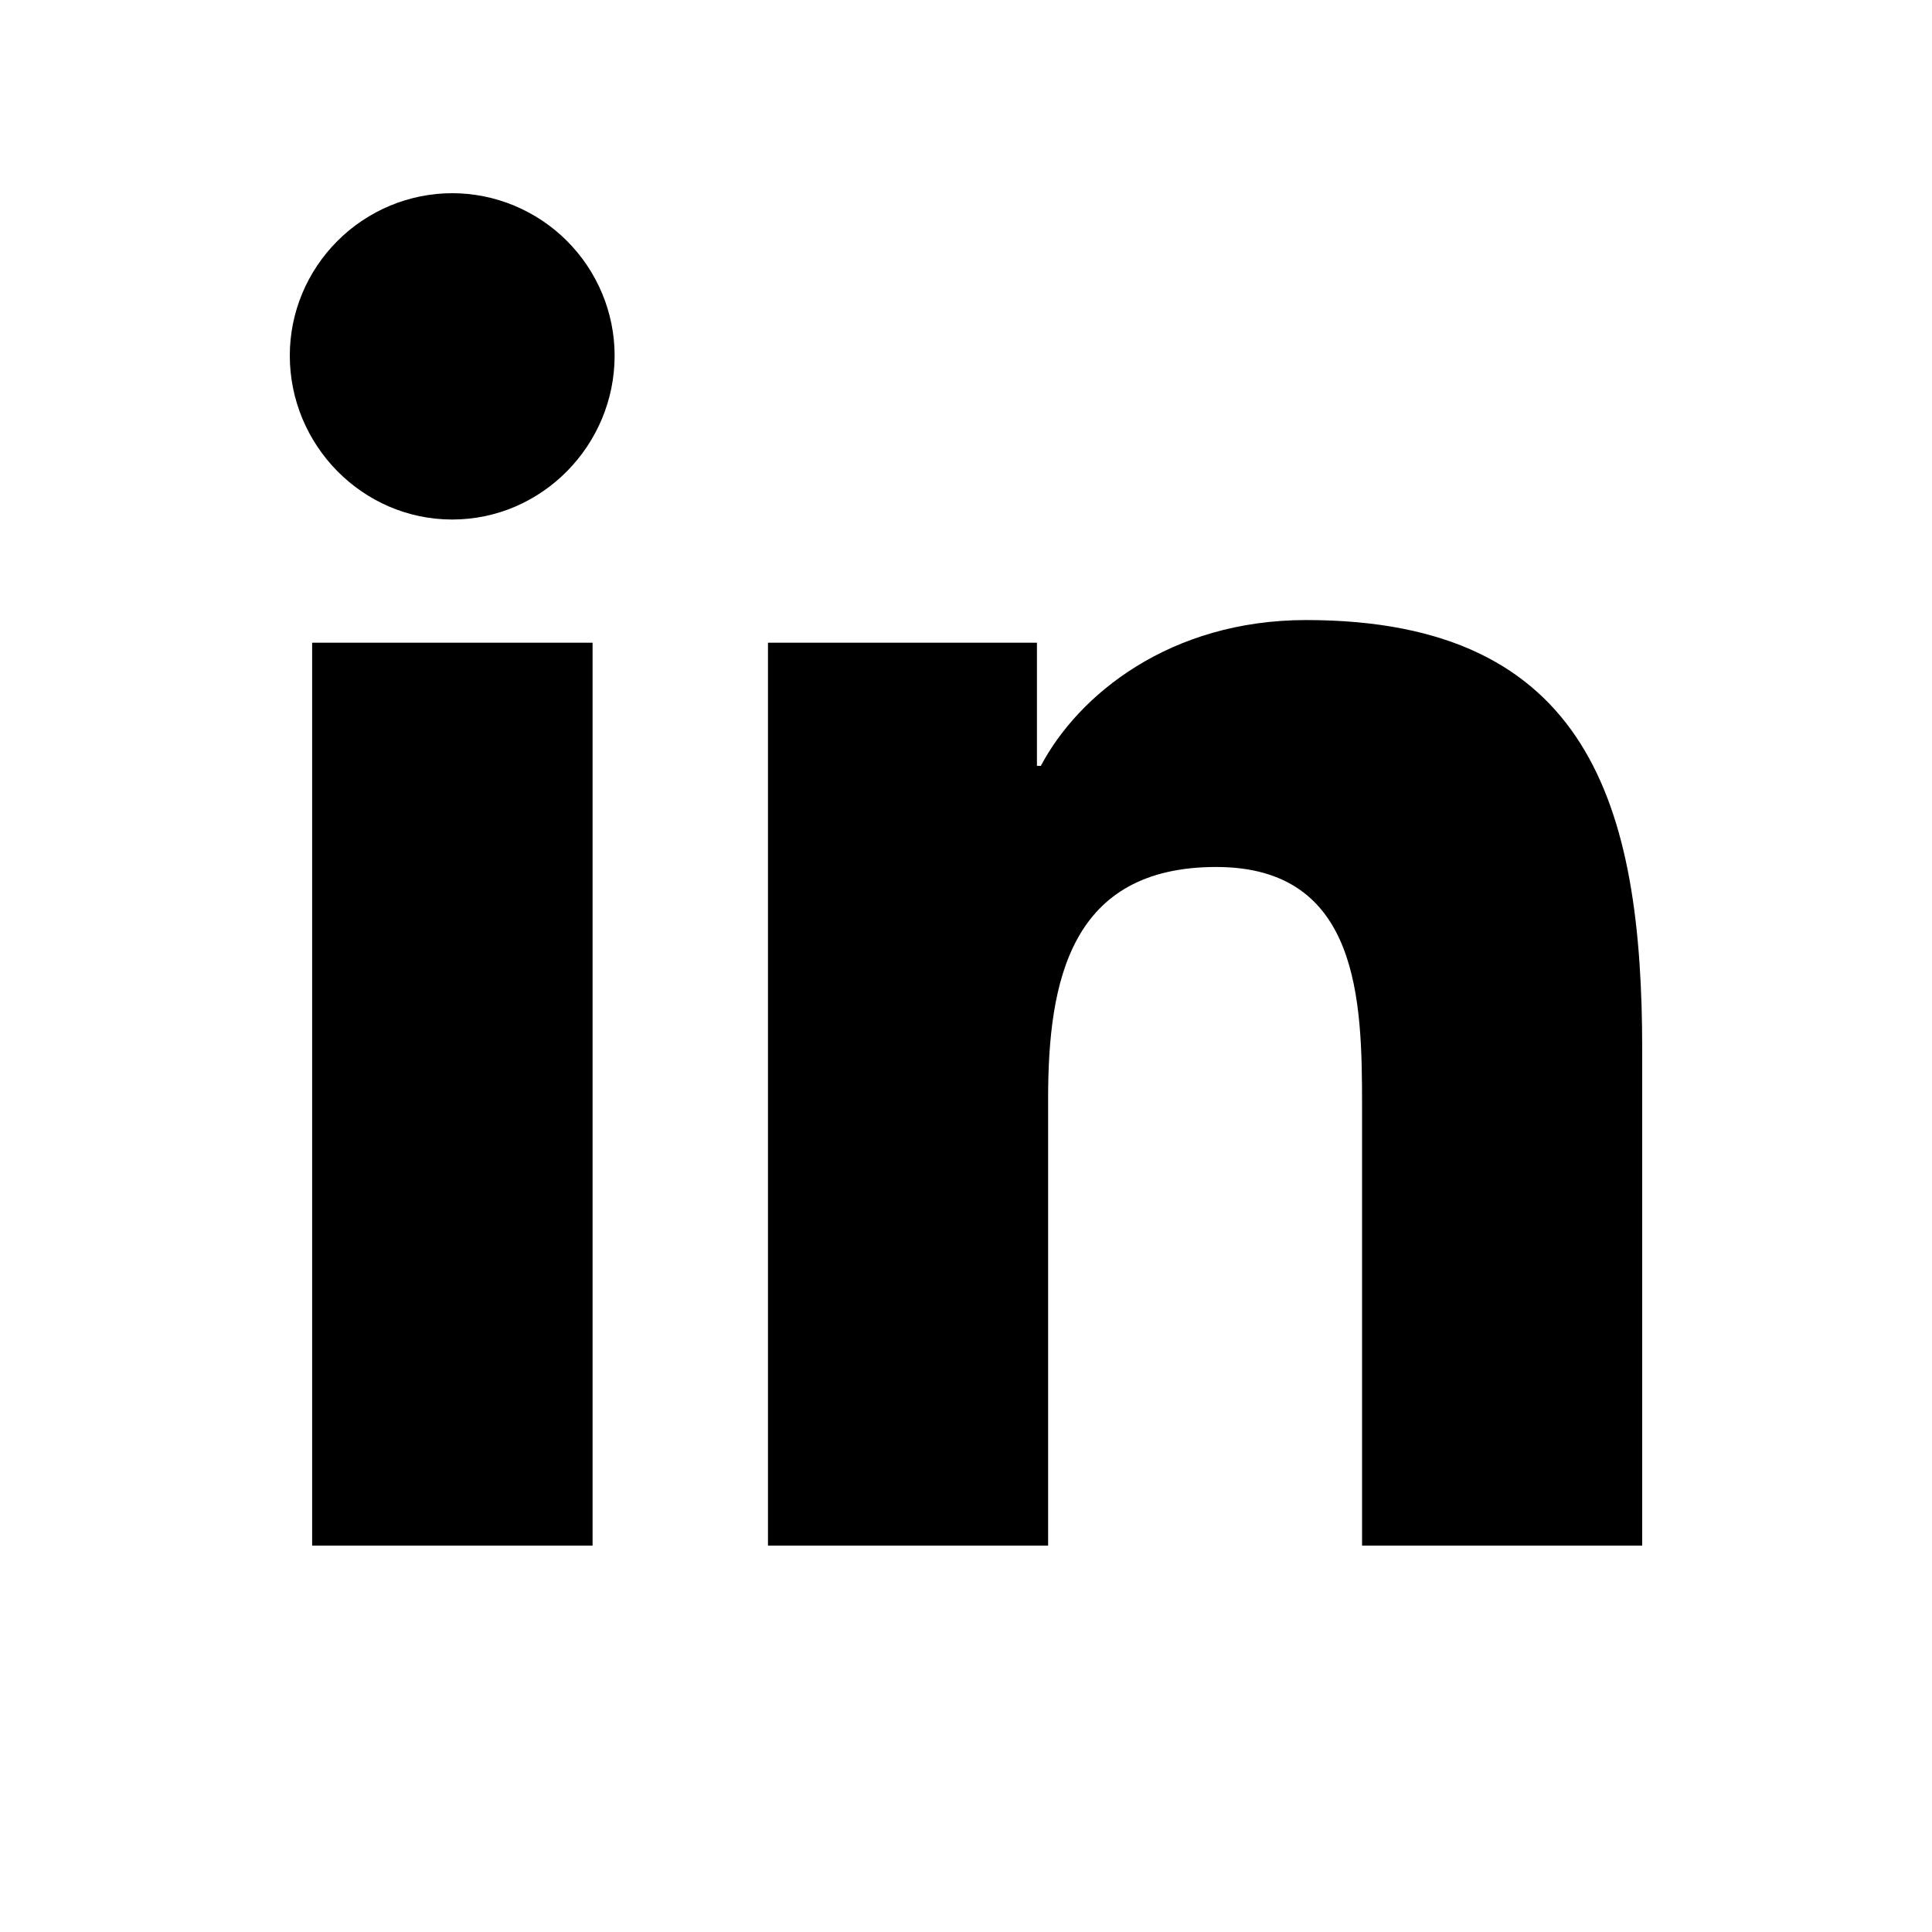
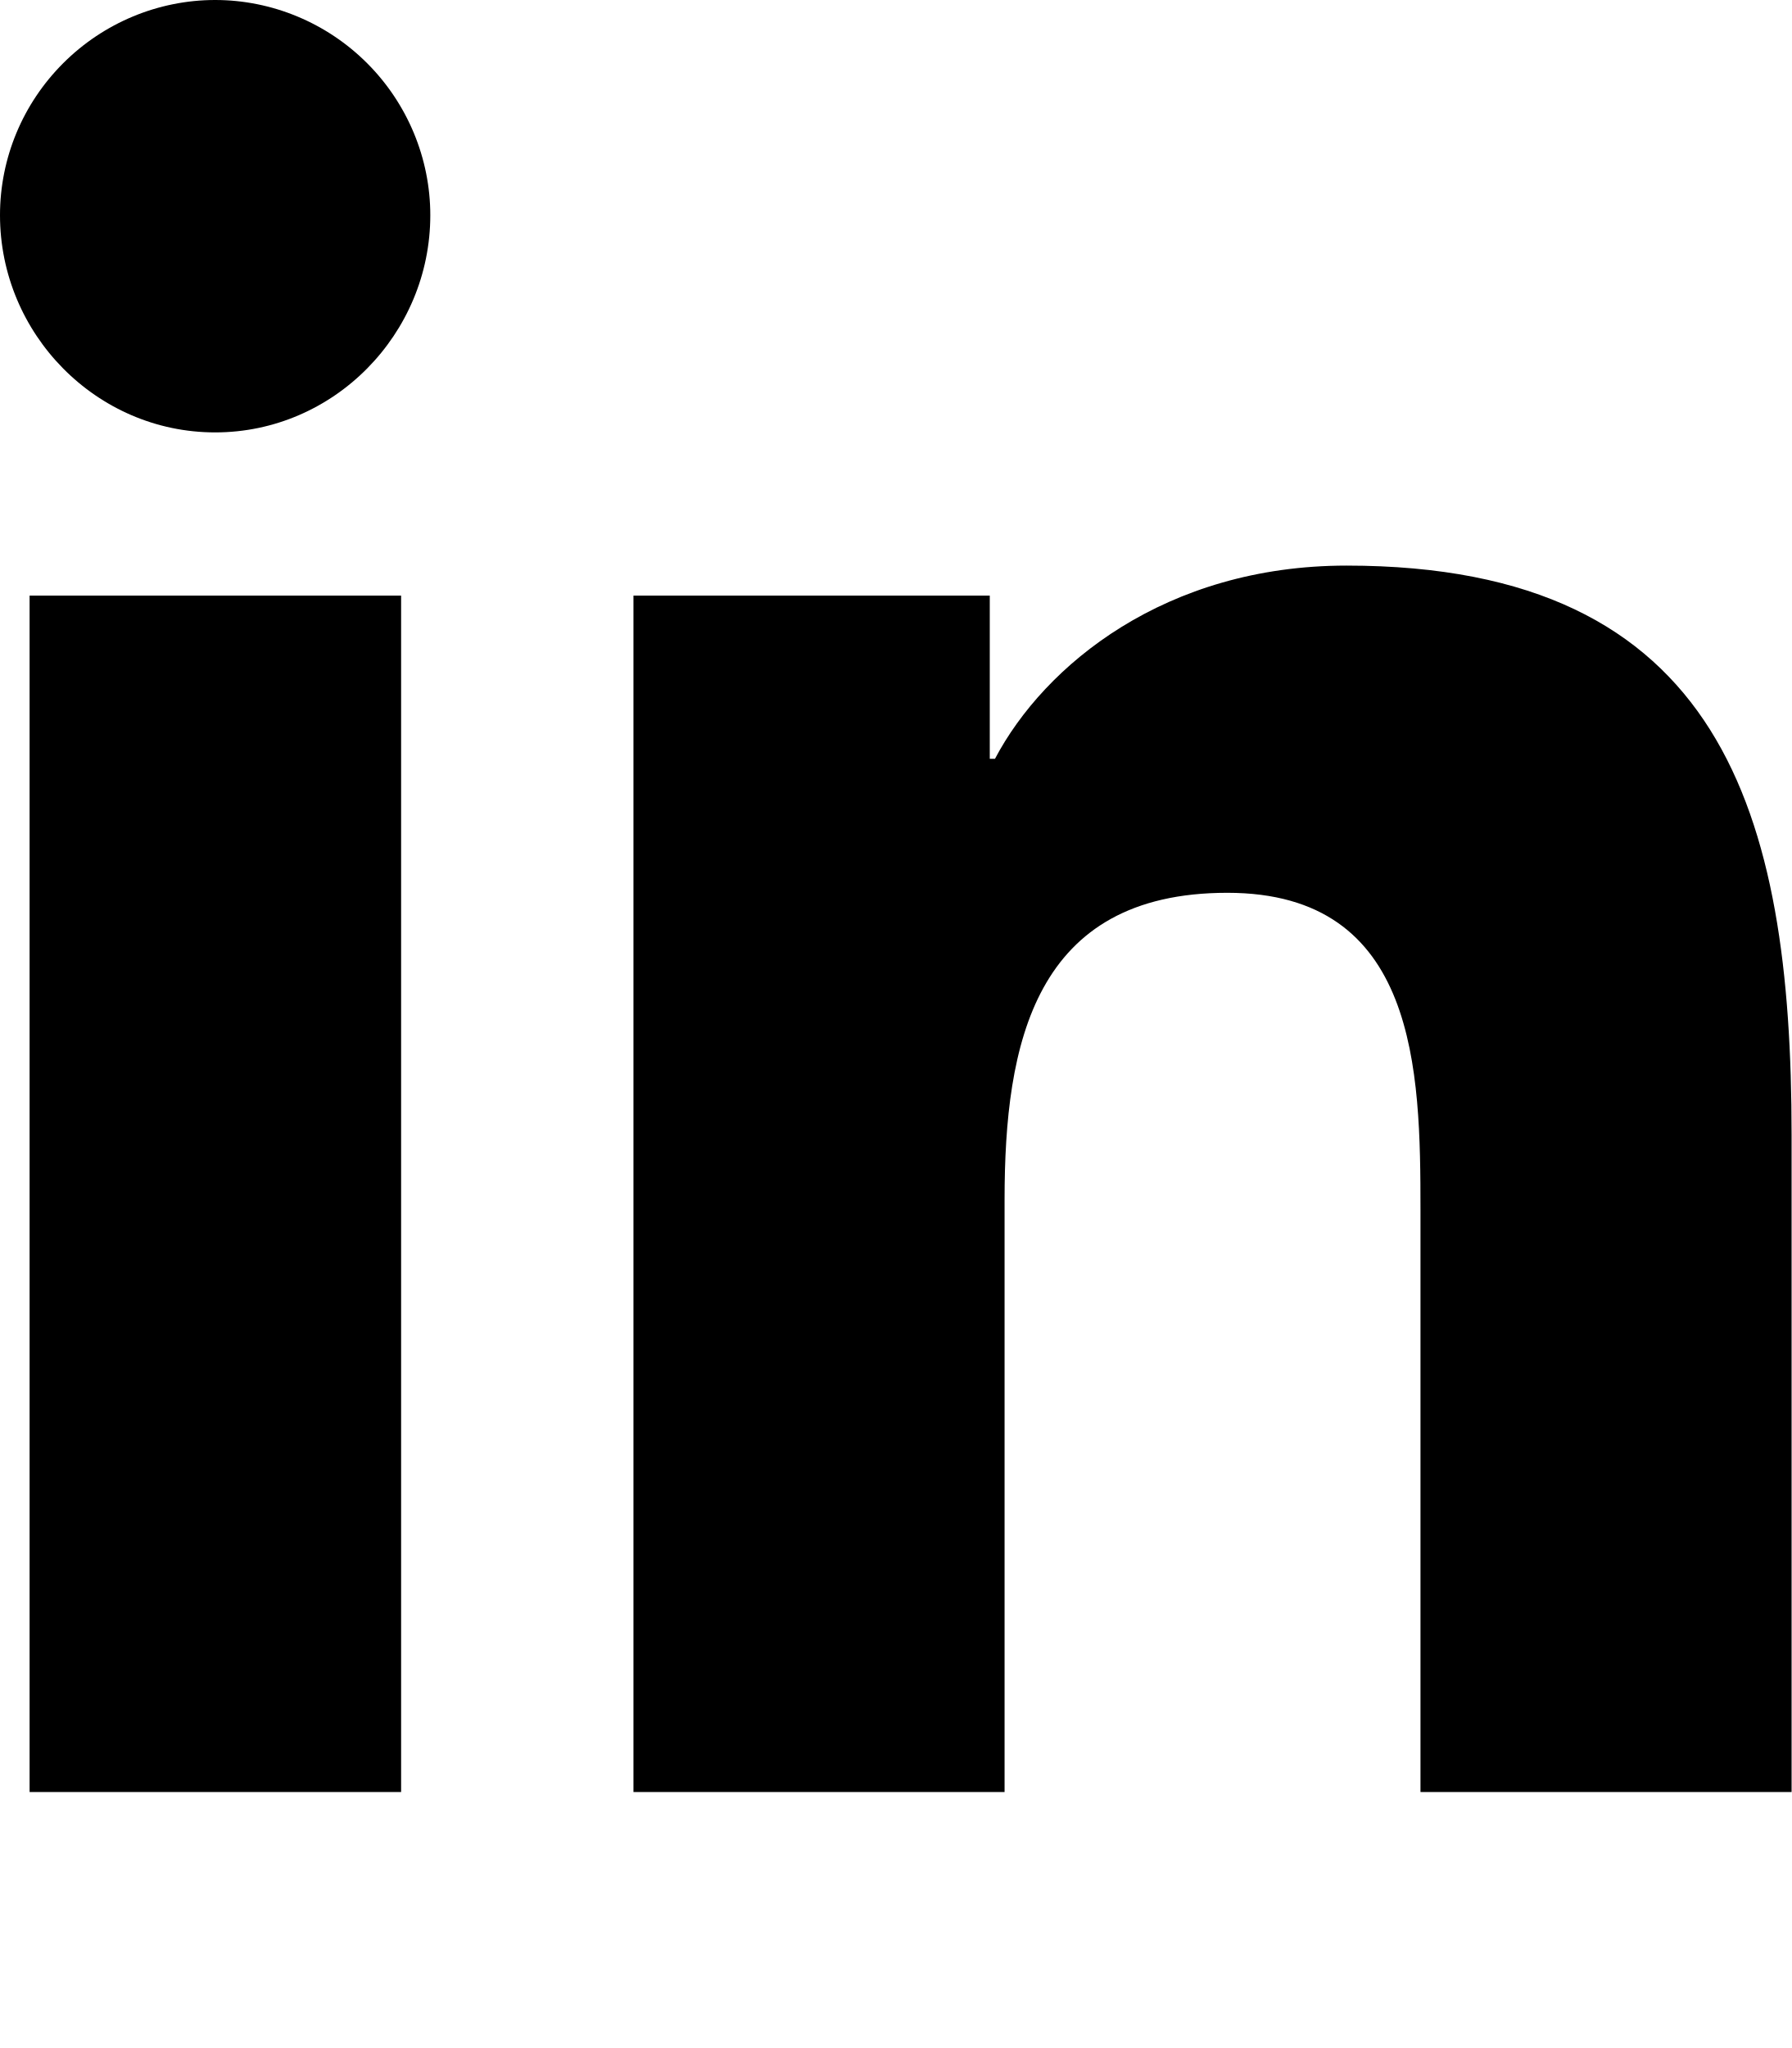
- <svg xmlns="http://www.w3.org/2000/svg" viewBox="0 0 640 640">
-   <path fill="currentColor" d="M196.3 512L103.4 512L103.4 212.9L196.3 212.9L196.3 512zM149.8 172.1C120.1 172.1 96 147.5 96 117.8C96 103.5 101.7 89.9 111.8 79.8C121.9 69.7 135.6 64 149.8 64C164 64 177.7 69.7 187.8 79.8C197.9 89.9 203.6 103.6 203.6 117.8C203.6 147.5 179.5 172.1 149.8 172.1zM543.9 512L451.2 512L451.2 366.4C451.2 331.7 450.5 287.2 402.9 287.2C354.6 287.2 347.2 324.9 347.2 363.9L347.2 512L254.4 512L254.4 212.9L343.5 212.9L343.5 253.7L344.8 253.7C357.2 230.2 387.5 205.4 432.7 205.4C526.7 205.4 544 267.3 544 347.7L544 512L543.9 512z" />
+ <svg xmlns="http://www.w3.org/2000/svg" viewBox="0 0 448 512">
+   <path fill="currentColor" d="M100.3 448l-92.9 0 0-299.1 92.9 0 0 299.1zM53.8 108.1C24.1 108.1 0 83.5 0 53.8 0 39.5 5.7 25.9 15.8 15.8s23.8-15.8 38-15.8 27.9 5.7 38 15.8 15.8 23.8 15.8 38c0 29.7-24.1 54.3-53.8 54.3zM447.9 448l-92.7 0 0-145.6c0-34.7-.7-79.2-48.3-79.2-48.3 0-55.7 37.7-55.7 76.7l0 148.1-92.8 0 0-299.1 89.1 0 0 40.8 1.3 0c12.4-23.5 42.7-48.3 87.9-48.3 94 0 111.3 61.9 111.3 142.3l0 164.3-.1 0z" />
</svg>
